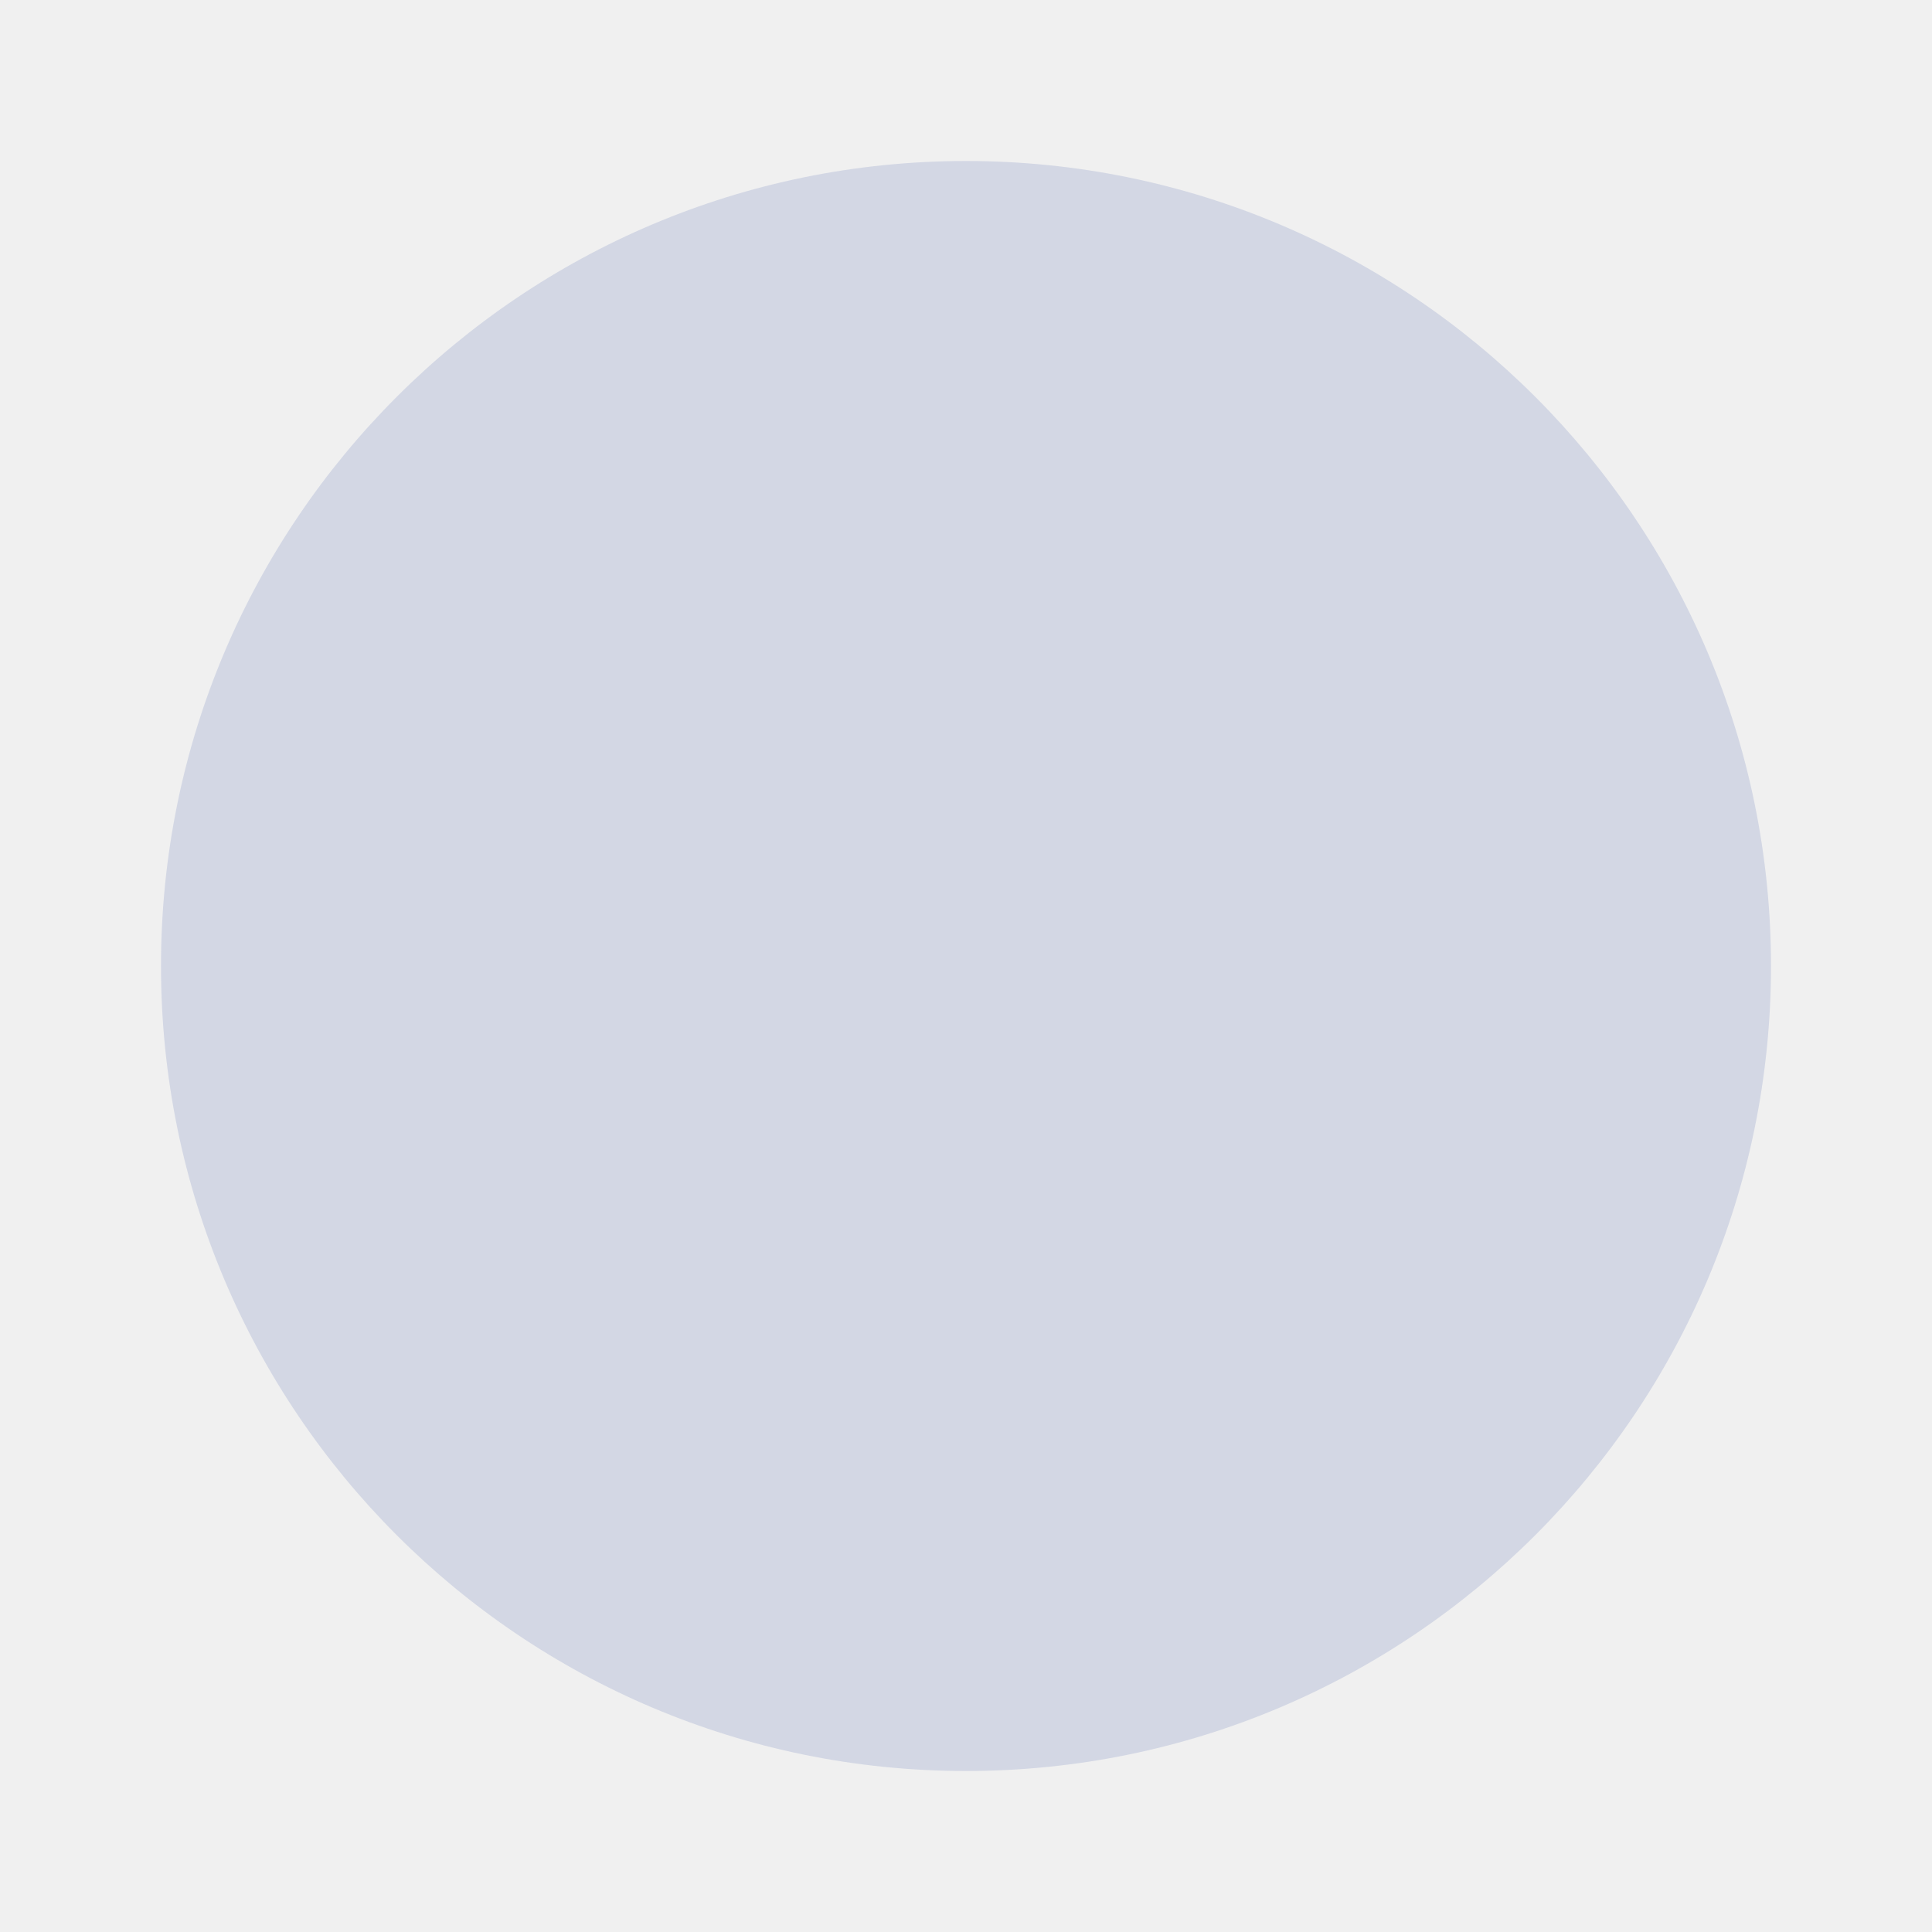
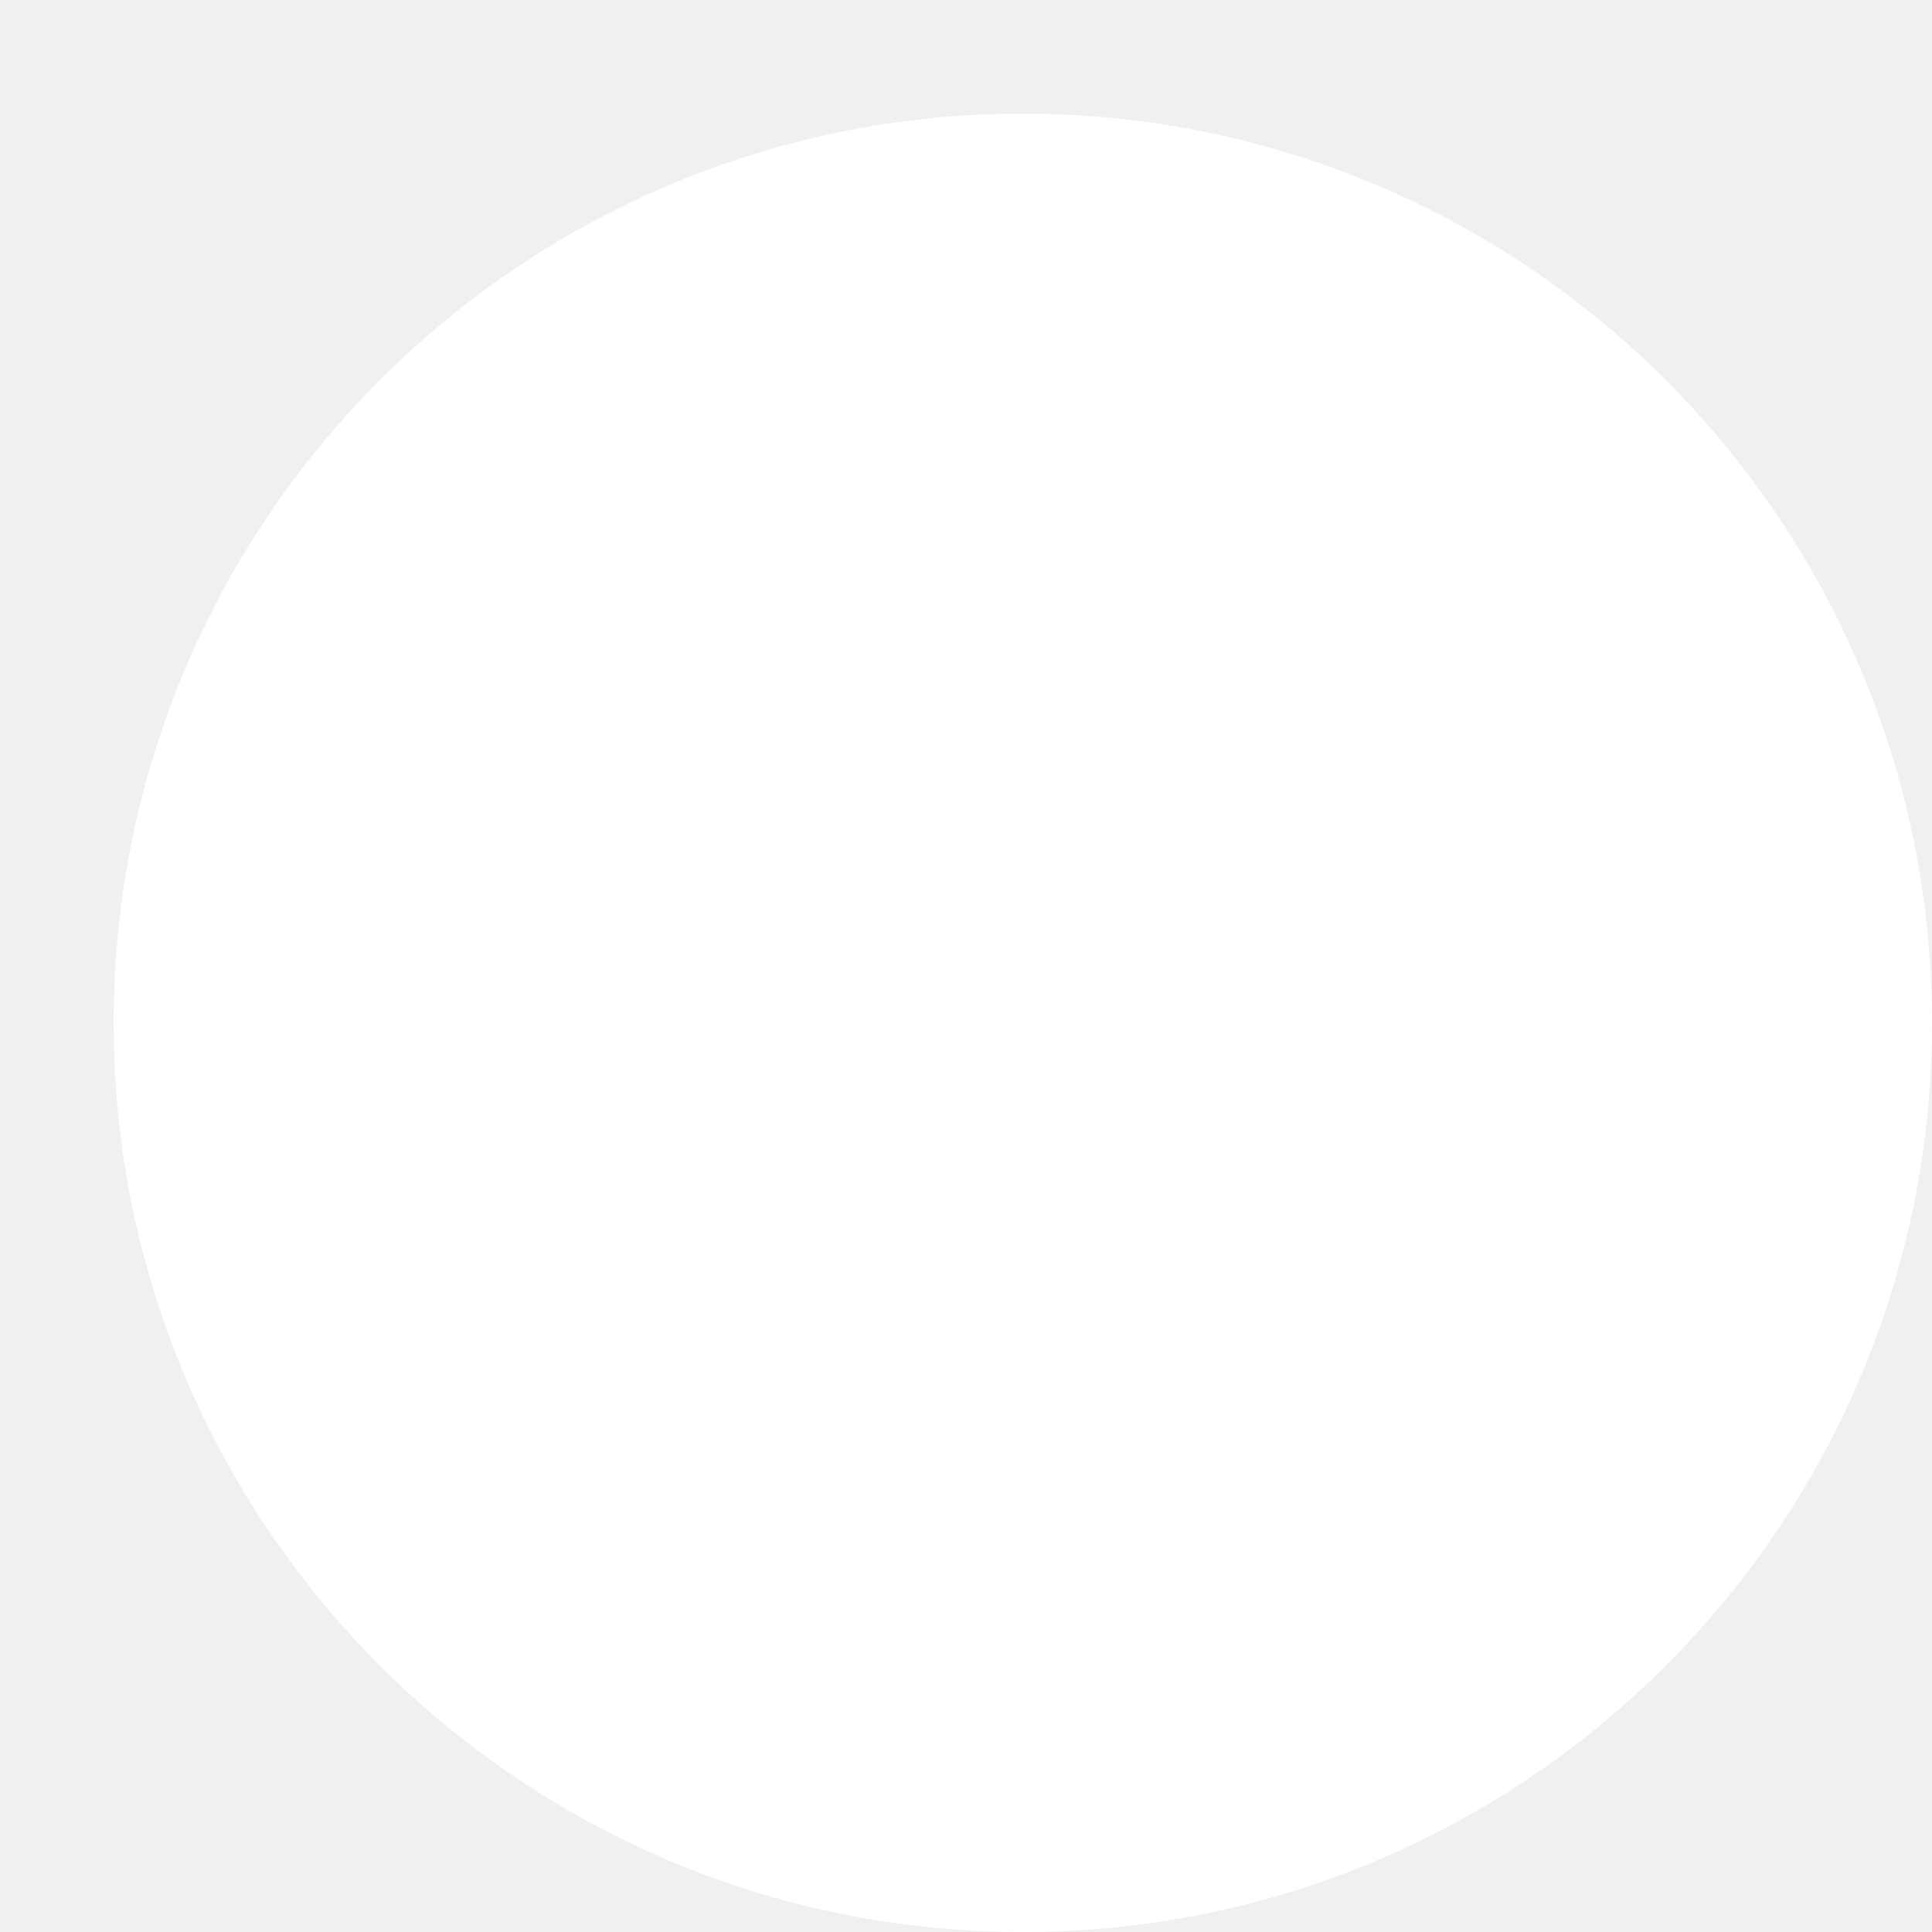
- <svg xmlns="http://www.w3.org/2000/svg" width="800px" height="800px" viewBox="0 0 512 512" version="1.1" fill="#000000">
+ <svg xmlns="http://www.w3.org/2000/svg" width="800px" height="800px" viewBox="0 0 17 17" version="1.1" class="si-glyph si-glyph-circle" fill="#000000">
  <g id="SVGRepo_bgCarrier" stroke-width="0" />
  <g id="SVGRepo_tracerCarrier" stroke-linecap="round" stroke-linejoin="round" />
  <g id="SVGRepo_iconCarrier">
-     <g id="Page-1" stroke="none" stroke-width="1" fill="none" fill-rule="evenodd">
-       <g id="icon" fill="#d3d7e4" transform="translate(42.66667, 42.66667)">
-         <path d="M213.333,3.55271368e-14 C331.154,3.55271368e-14 426.667,95.513 426.667,213.333 C426.667,331.154 331.154,426.667 213.333,426.667 C95.513,426.667 3.55271368e-14,331.154 3.55271368e-14,213.333 C3.55271368e-14,95.513 95.513,3.55271368e-14 213.333,3.55271368e-14 Z" id="Combined-Shape"> </path>
-       </g>
+     <defs class="si-glyph-fill"> </defs>
+     <g stroke="none" stroke-width="1" fill="none" fill-rule="evenodd" class="si-glyph-fill">
+       <circle fill="#ffffff" cx="9" cy="9" r="8" class="si-glyph-fill"> </circle>
    </g>
  </g>
</svg>
